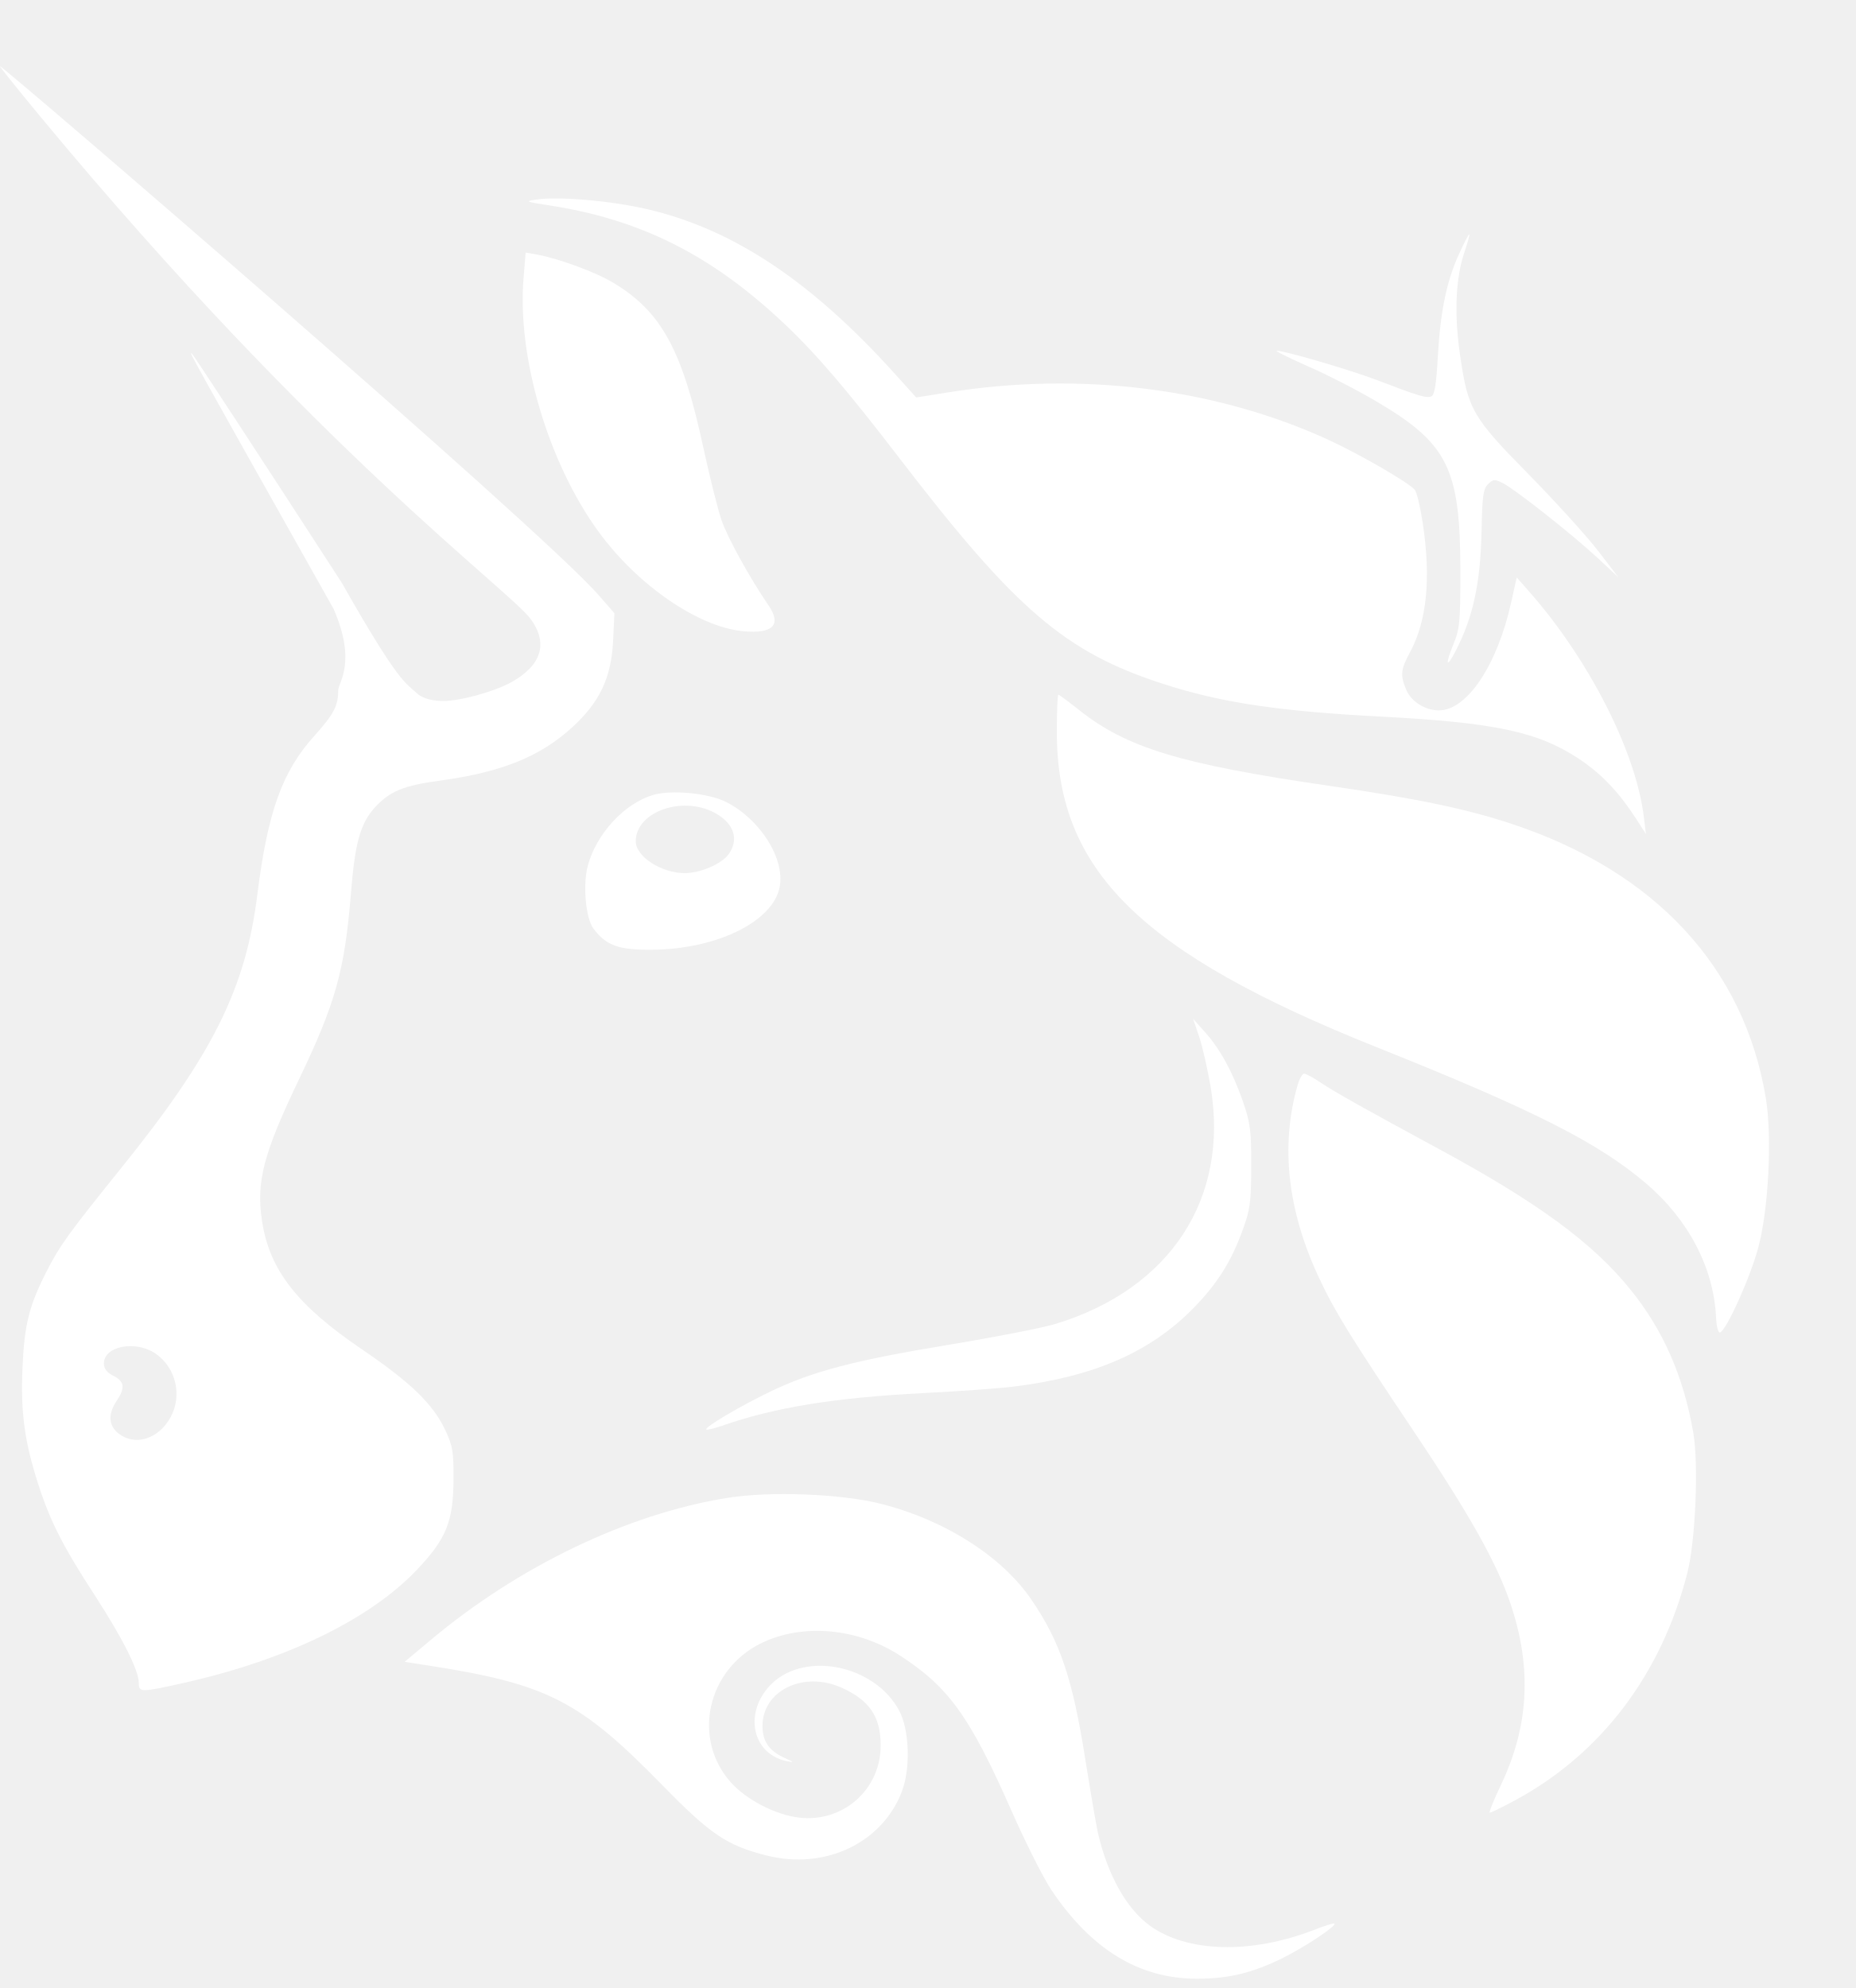
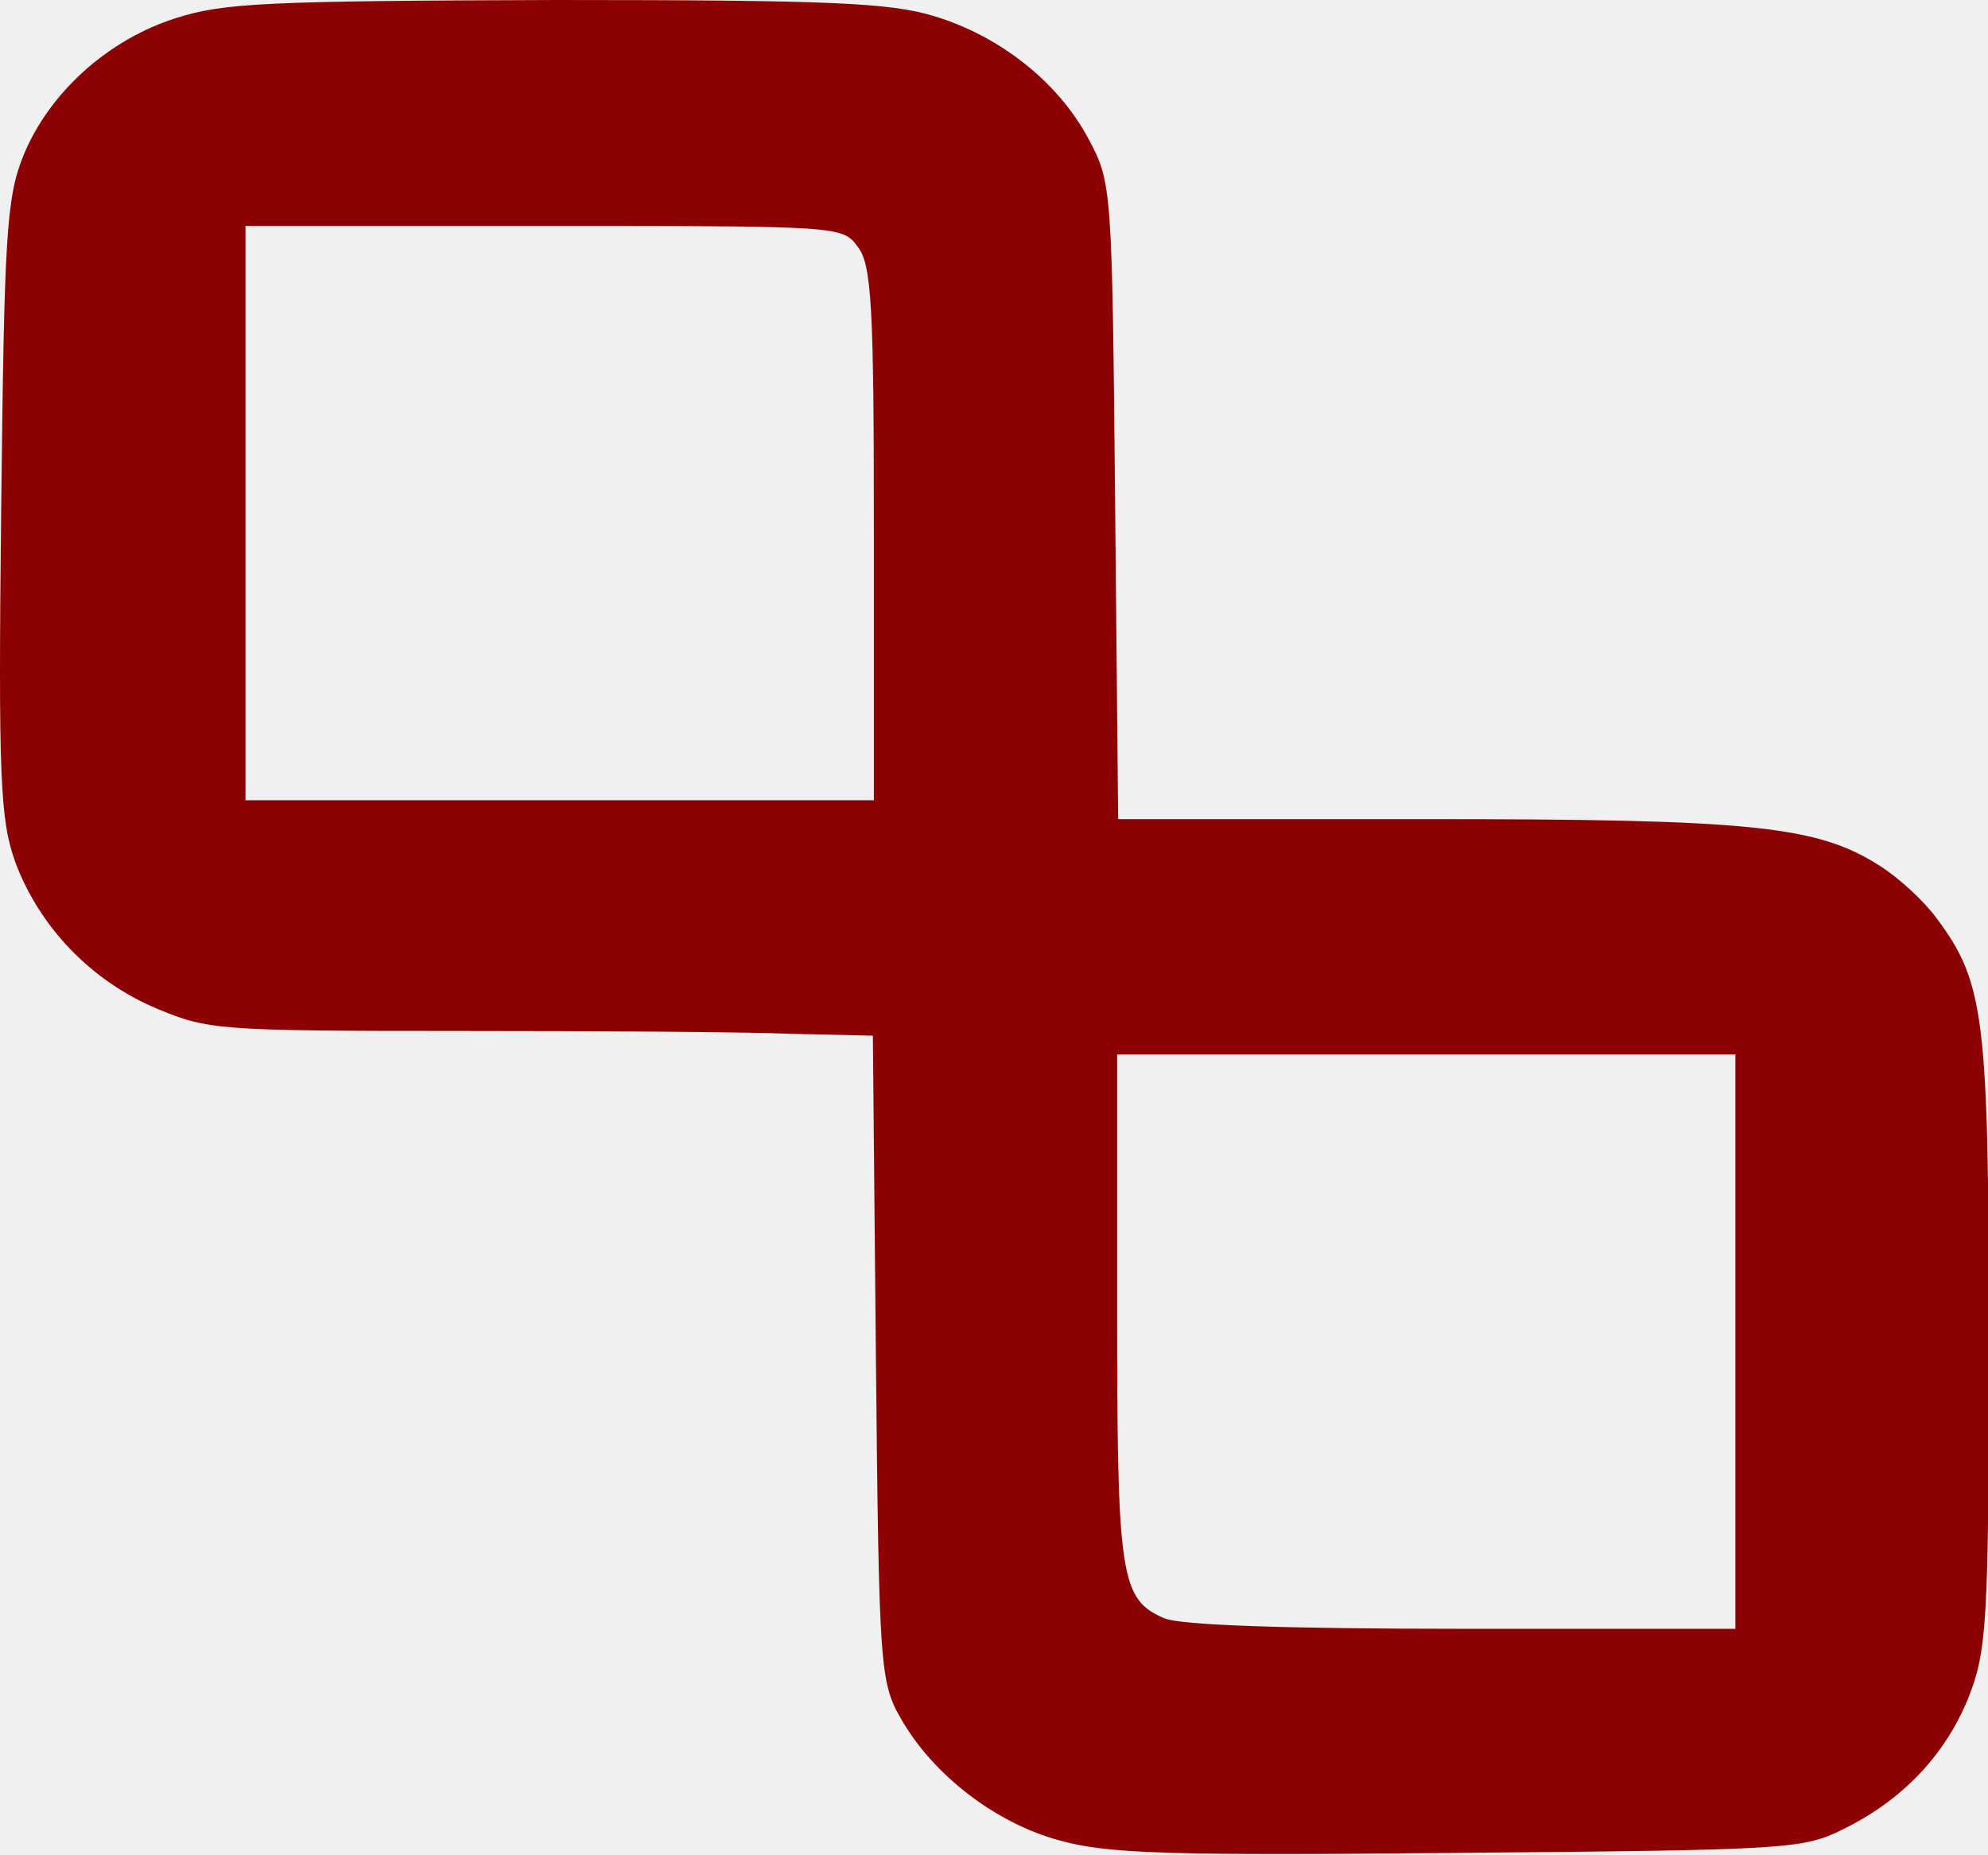
- <svg xmlns="http://www.w3.org/2000/svg" width="14" height="15" viewBox="0 0 14 15" fill="none">
-   <path d="M4.152 1.551C3.964 1.522 3.956 1.519 4.045 1.506C4.214 1.48 4.615 1.515 4.891 1.58C5.535 1.732 6.121 2.122 6.747 2.815L6.913 2.999L7.151 2.961C8.153 2.801 9.172 2.928 10.024 3.319C10.259 3.427 10.629 3.641 10.675 3.696C10.69 3.714 10.717 3.827 10.735 3.947C10.798 4.365 10.767 4.684 10.638 4.923C10.568 5.053 10.564 5.094 10.611 5.206C10.649 5.294 10.753 5.36 10.857 5.36C11.069 5.36 11.297 5.019 11.402 4.546L11.444 4.357L11.527 4.451C11.983 4.965 12.342 5.665 12.403 6.163L12.419 6.293L12.343 6.175C12.211 5.972 12.078 5.833 11.908 5.722C11.602 5.521 11.279 5.452 10.422 5.407C9.648 5.367 9.21 5.301 8.776 5.16C8.037 4.921 7.665 4.602 6.787 3.458C6.397 2.949 6.157 2.668 5.917 2.442C5.372 1.927 4.837 1.657 4.152 1.551Z" fill="white" />
-   <path d="M10.849 2.686C10.869 2.346 10.915 2.121 11.009 1.916C11.046 1.835 11.08 1.768 11.086 1.768C11.091 1.768 11.075 1.828 11.05 1.901C10.982 2.101 10.971 2.373 11.018 2.69C11.077 3.092 11.111 3.15 11.539 3.584C11.739 3.788 11.972 4.045 12.057 4.155L12.211 4.356L12.057 4.212C11.869 4.037 11.436 3.695 11.341 3.646C11.277 3.614 11.267 3.614 11.228 3.653C11.191 3.689 11.184 3.743 11.179 3.999C11.171 4.398 11.116 4.654 10.984 4.91C10.913 5.048 10.902 5.019 10.966 4.862C11.014 4.746 11.019 4.694 11.019 4.308C11.018 3.533 10.925 3.346 10.382 3.027C10.245 2.946 10.018 2.829 9.878 2.768C9.739 2.706 9.628 2.652 9.632 2.648C9.647 2.633 10.177 2.787 10.39 2.868C10.708 2.99 10.76 3.005 10.799 2.991C10.824 2.981 10.837 2.906 10.849 2.686Z" fill="white" />
-   <path d="M4.517 4.013C4.136 3.491 3.899 2.69 3.951 2.091L3.966 1.906L4.053 1.921C4.217 1.951 4.498 2.055 4.63 2.135C4.991 2.353 5.148 2.64 5.307 3.378C5.354 3.594 5.415 3.839 5.443 3.922C5.488 4.055 5.66 4.366 5.799 4.568C5.899 4.714 5.833 4.783 5.611 4.763C5.272 4.733 4.813 4.418 4.517 4.013Z" fill="white" />
-   <path d="M10.386 7.901C8.602 7.187 7.974 6.567 7.974 5.522C7.974 5.368 7.979 5.242 7.986 5.242C7.992 5.242 8.061 5.293 8.139 5.355C8.501 5.643 8.906 5.766 10.027 5.929C10.688 6.025 11.059 6.102 11.402 6.215C12.49 6.574 13.164 7.302 13.325 8.294C13.371 8.583 13.344 9.123 13.268 9.408C13.209 9.633 13.026 10.039 12.978 10.054C12.964 10.059 12.951 10.008 12.948 9.938C12.93 9.566 12.74 9.203 12.422 8.931C12.06 8.622 11.575 8.376 10.386 7.901Z" fill="white" />
-   <path d="M9.134 8.197C9.111 8.065 9.073 7.896 9.048 7.822L9.002 7.687L9.087 7.782C9.204 7.912 9.296 8.079 9.375 8.302C9.434 8.472 9.441 8.522 9.441 8.798C9.44 9.069 9.433 9.126 9.377 9.279C9.29 9.52 9.182 9.69 9.001 9.874C8.675 10.204 8.256 10.386 7.651 10.462C7.546 10.475 7.24 10.497 6.971 10.511C6.292 10.546 5.845 10.619 5.444 10.759C5.386 10.779 5.335 10.791 5.329 10.786C5.313 10.77 5.587 10.608 5.812 10.5C6.13 10.347 6.447 10.264 7.157 10.147C7.508 10.089 7.87 10.018 7.962 9.99C8.83 9.726 9.277 9.043 9.134 8.197Z" fill="white" />
-   <path d="M9.952 9.641C9.715 9.135 9.66 8.646 9.79 8.19C9.804 8.141 9.826 8.101 9.84 8.101C9.853 8.101 9.909 8.131 9.964 8.168C10.073 8.241 10.292 8.364 10.876 8.68C11.604 9.075 12.02 9.38 12.302 9.73C12.549 10.035 12.702 10.384 12.776 10.808C12.818 11.049 12.793 11.628 12.731 11.87C12.535 12.634 12.08 13.234 11.431 13.584C11.336 13.635 11.251 13.677 11.241 13.677C11.232 13.678 11.267 13.59 11.318 13.483C11.537 13.029 11.562 12.588 11.396 12.097C11.295 11.796 11.089 11.429 10.673 10.808C10.189 10.087 10.071 9.895 9.952 9.641Z" fill="white" />
-   <path d="M3.25 12.374C3.913 11.818 4.736 11.423 5.487 11.302C5.81 11.25 6.349 11.271 6.648 11.347C7.128 11.469 7.558 11.742 7.781 12.068C7.999 12.387 8.093 12.664 8.19 13.282C8.229 13.525 8.271 13.77 8.283 13.825C8.356 14.145 8.499 14.401 8.675 14.529C8.956 14.733 9.439 14.746 9.914 14.562C9.994 14.53 10.064 14.509 10.069 14.514C10.086 14.531 9.847 14.69 9.678 14.774C9.451 14.886 9.271 14.93 9.031 14.93C8.596 14.93 8.235 14.71 7.934 14.262C7.874 14.173 7.741 13.909 7.637 13.674C7.319 12.953 7.162 12.733 6.793 12.493C6.471 12.283 6.056 12.246 5.744 12.398C5.335 12.598 5.22 13.118 5.514 13.448C5.631 13.579 5.848 13.692 6.026 13.714C6.359 13.755 6.645 13.504 6.645 13.17C6.645 12.953 6.561 12.829 6.35 12.734C6.061 12.605 5.752 12.756 5.753 13.025C5.754 13.14 5.804 13.212 5.92 13.264C5.994 13.298 5.996 13.3 5.935 13.288C5.671 13.233 5.609 12.916 5.821 12.706C6.077 12.454 6.605 12.565 6.786 12.91C6.862 13.055 6.871 13.343 6.805 13.517C6.656 13.907 6.223 14.112 5.783 14C5.484 13.924 5.362 13.842 5.001 13.473C4.374 12.831 4.131 12.706 3.227 12.566L3.053 12.539L3.25 12.374Z" fill="white" />
-   <path fill-rule="evenodd" clip-rule="evenodd" d="M0.308 0.884C2.402 3.41 3.845 4.452 4.005 4.672C4.137 4.854 4.087 5.018 3.861 5.146C3.735 5.217 3.475 5.289 3.346 5.289C3.199 5.289 3.148 5.233 3.148 5.233C3.063 5.153 3.015 5.167 2.578 4.396C1.972 3.46 1.464 2.684 1.45 2.671C1.418 2.641 1.419 2.642 2.517 4.594C2.694 5.001 2.552 5.15 2.552 5.208C2.552 5.326 2.519 5.388 2.373 5.551C2.129 5.821 2.02 6.125 1.941 6.754C1.853 7.459 1.605 7.957 0.917 8.81C0.515 9.309 0.449 9.4 0.347 9.602C0.219 9.855 0.184 9.997 0.17 10.316C0.155 10.655 0.184 10.873 0.288 11.197C0.379 11.48 0.474 11.666 0.717 12.04C0.926 12.363 1.047 12.603 1.047 12.697C1.047 12.771 1.061 12.771 1.386 12.698C2.163 12.524 2.794 12.217 3.149 11.841C3.369 11.608 3.42 11.48 3.422 11.161C3.423 10.953 3.416 10.909 3.359 10.789C3.267 10.594 3.099 10.431 2.728 10.179C2.243 9.85 2.035 9.584 1.978 9.219C1.931 8.919 1.986 8.708 2.254 8.148C2.532 7.569 2.601 7.322 2.648 6.739C2.678 6.362 2.719 6.213 2.828 6.093C2.942 5.969 3.044 5.927 3.326 5.889C3.785 5.826 4.077 5.708 4.317 5.488C4.525 5.298 4.612 5.114 4.626 4.837L4.636 4.627L4.519 4.493C4.098 4.004 0.026 0.5 0 0.5C-0.005 0.5 0.133 0.673 0.308 0.884ZM1.284 10.699C1.379 10.531 1.328 10.316 1.169 10.21C1.018 10.111 0.784 10.158 0.784 10.287C0.784 10.327 0.806 10.356 0.856 10.381C0.94 10.424 0.946 10.472 0.88 10.57C0.813 10.67 0.819 10.757 0.895 10.817C1.018 10.912 1.192 10.86 1.284 10.699Z" fill="white" />
-   <path fill-rule="evenodd" clip-rule="evenodd" d="M4.925 5.999C4.71 6.064 4.501 6.291 4.436 6.529C4.396 6.674 4.419 6.929 4.478 7.007C4.574 7.134 4.666 7.168 4.917 7.166C5.407 7.163 5.833 6.954 5.883 6.692C5.923 6.478 5.736 6.181 5.478 6.051C5.345 5.984 5.062 5.957 4.925 5.999ZM5.499 6.444C5.574 6.337 5.541 6.222 5.412 6.144C5.168 5.995 4.797 6.118 4.797 6.348C4.797 6.463 4.99 6.588 5.167 6.588C5.285 6.588 5.446 6.518 5.499 6.444Z" fill="white" />
+ <svg xmlns="http://www.w3.org/2000/svg" width="551" height="514" style="vector-effect: non-scaling-stroke;" stroke="null">
+   <g stroke="null">
+     <g stroke="null" id="svg_6">
+       <g stroke="null" id="svg_4" fill="#000000" transform="translate(0 228) scale(0.1 -0.1)">
+         <path stroke="null" fill="#8c0202" id="svg_5" d="m489.329,2230.414c-191.026,-60.025 -353.96,-208.783 -424.19,-381.029c-47.756,-117.44 -53.375,-224.442 -61.803,-978.67c-8.428,-751.619 -2.809,-863.84 39.329,-981.28c67.421,-180.075 210.69,-328.833 390.48,-404.517c143.269,-60.025 171.362,-62.635 837.143,-62.635c379.243,0 792.196,-2.61 918.61,-7.829l230.355,-5.22l8.428,-892.547c8.428,-861.23 11.237,-900.377 70.23,-1002.159c89.895,-156.587 264.065,-289.686 441.045,-336.663c132.033,-36.537 300.585,-41.757 1104.018,-33.927c912.992,7.829 955.13,10.439 1064.689,65.245c165.743,80.903 283.73,206.173 348.341,365.37c50.566,130.489 56.184,203.563 56.184,983.89c0,897.767 -11.237,996.939 -143.269,1174.405c-33.71,46.976 -103.941,112.221 -157.315,146.148c-174.171,112.221 -353.96,130.489 -1264.142,130.489l-848.38,0l-8.428,882.108c-8.428,861.23 -8.428,882.108 -73.039,1002.159c-84.276,159.197 -247.21,287.077 -429.808,341.882c-120.796,36.537 -283.73,44.366 -1047.834,44.366c-800.624,-2.61 -918.61,-7.829 -1050.643,-49.586zm1887.786,-634.178c39.329,-49.586 44.947,-169.636 44.947,-795.985l0,-738.57l-870.854,0l-870.854,0l0,795.985l0,795.985l825.906,0c823.097,0 828.716,0 870.854,-57.415zm2432.772,-3035.183l0,-795.985l-758.485,0c-494.42,0 -778.15,10.439 -823.097,28.708c-123.605,52.196 -132.033,114.831 -132.033,858.62l0,704.643l856.808,0l856.808,0l0,-795.985z" />
+       </g>
+     </g>
+   </g>
</svg>
